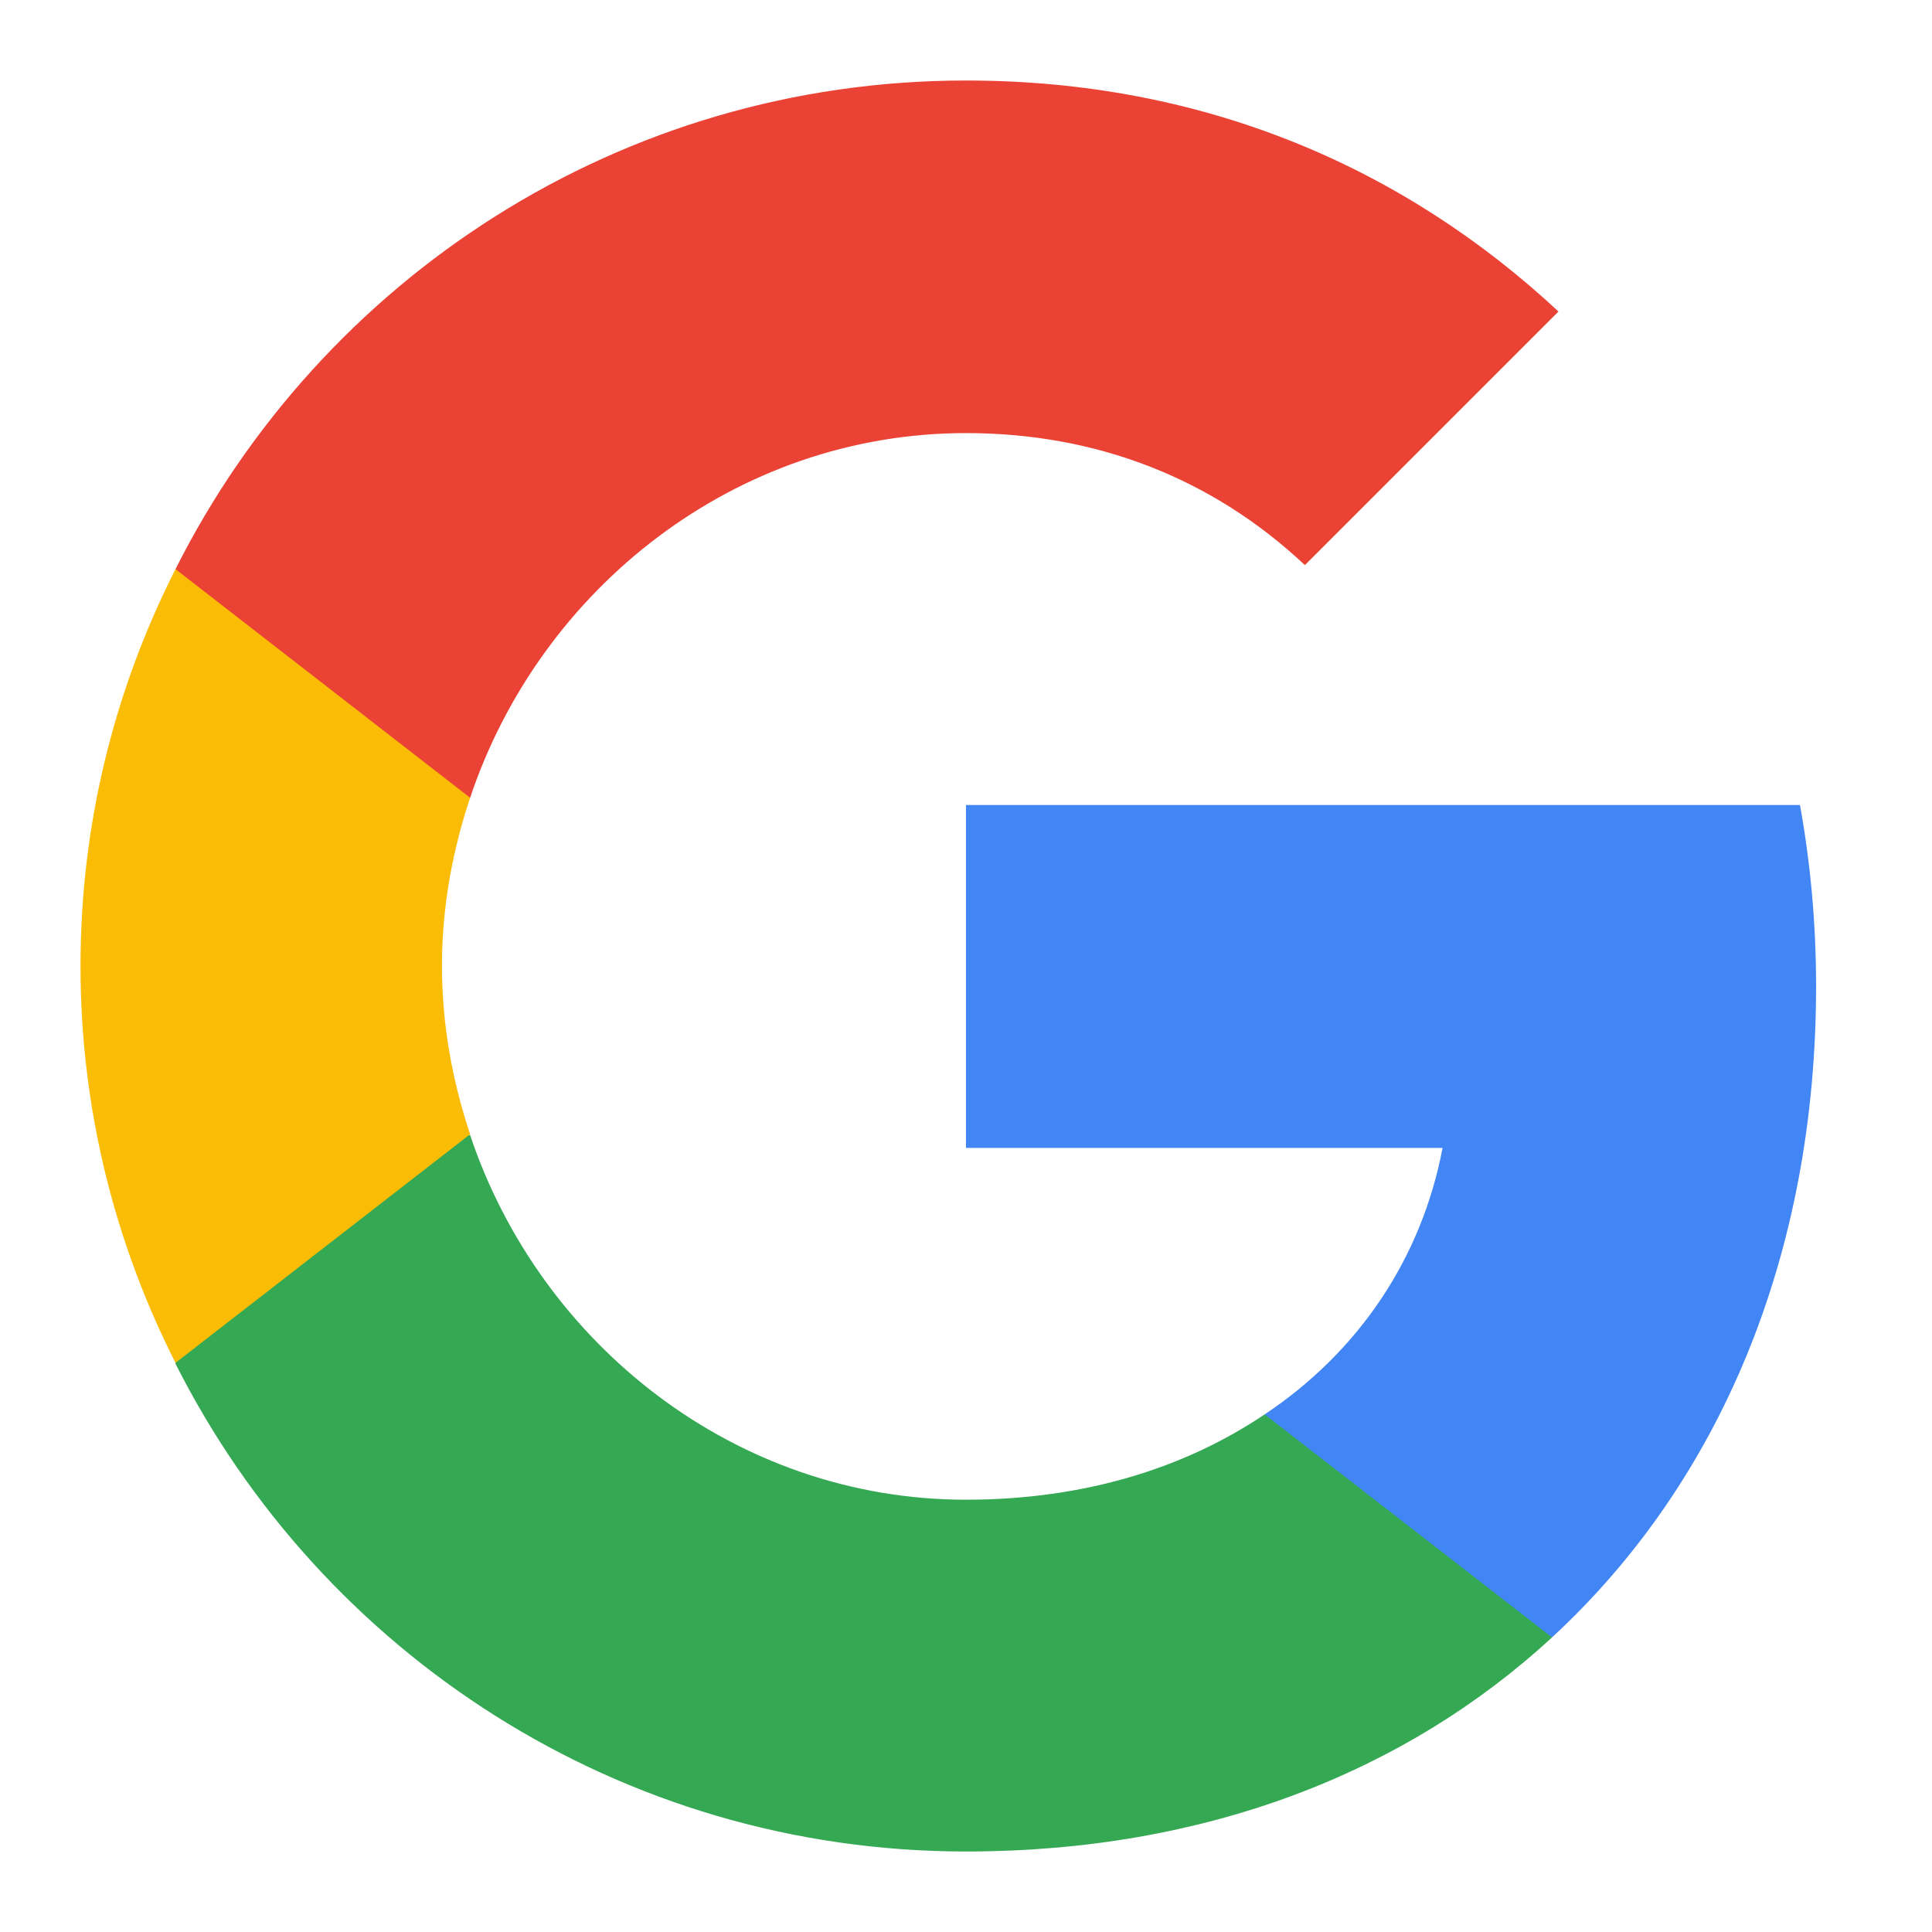
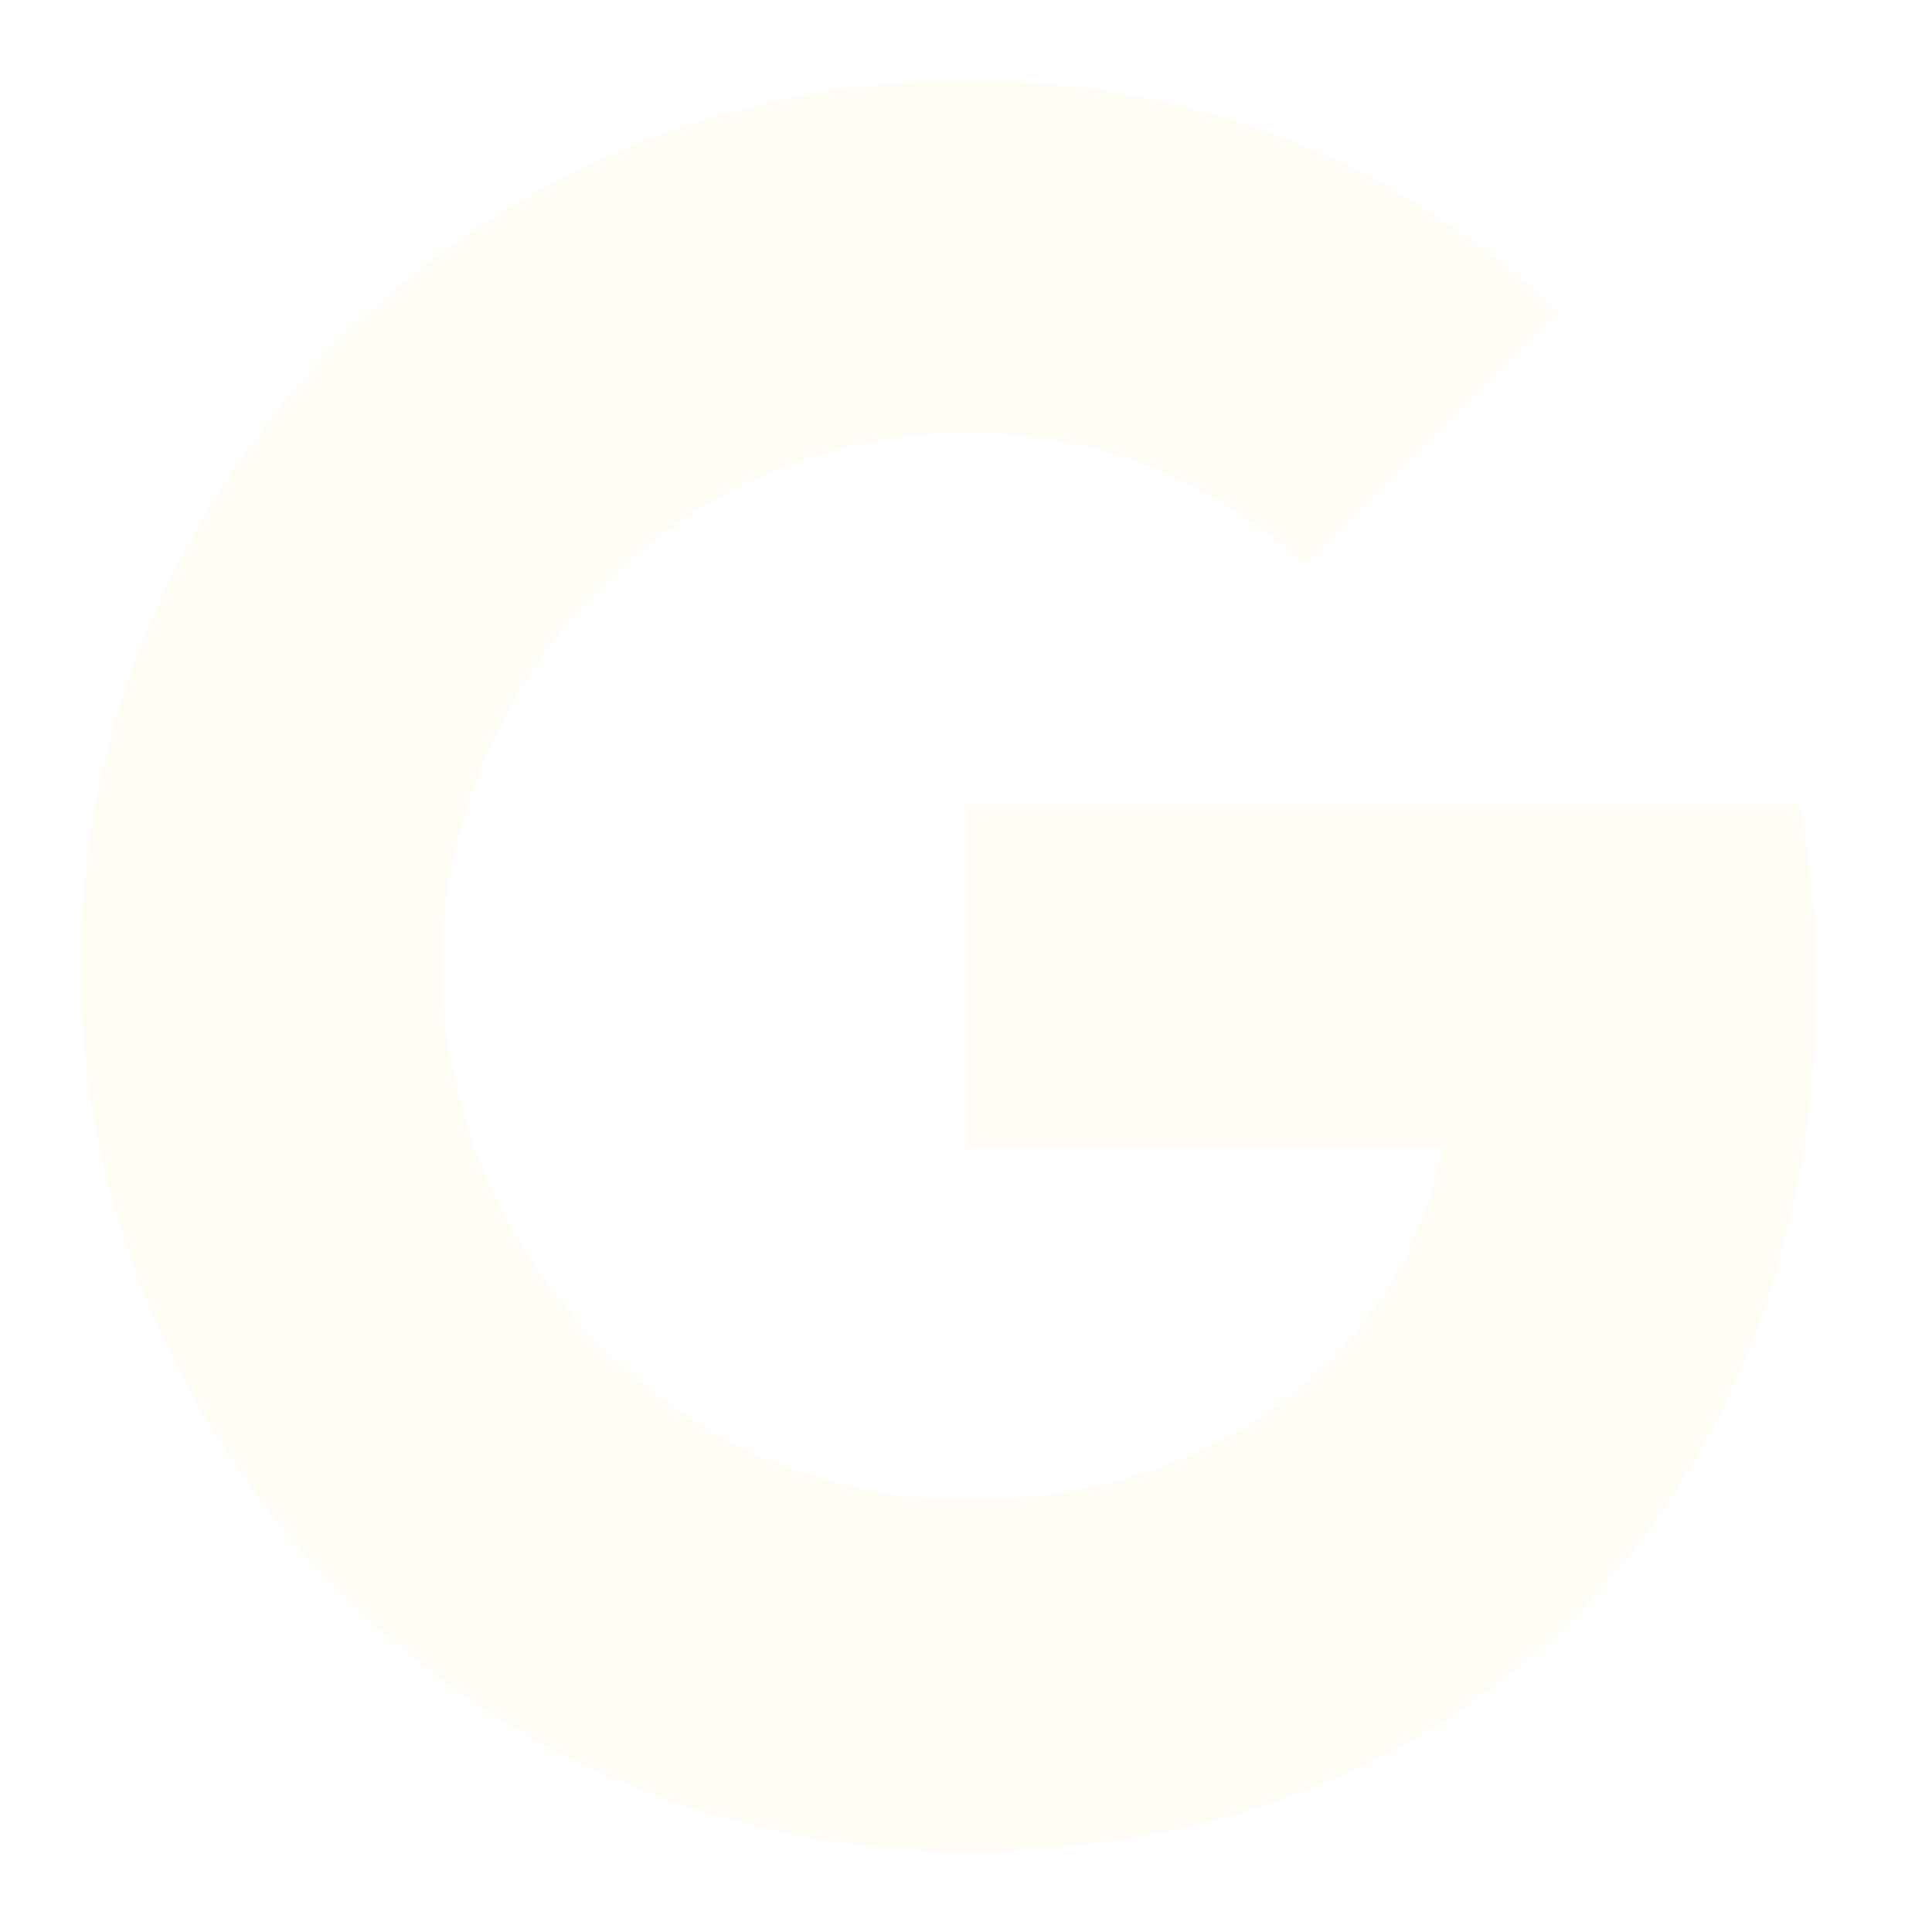
- <svg xmlns="http://www.w3.org/2000/svg" width="24" height="24" viewBox="0 0 24 24" fill="none">
-   <path d="M22.56 12.25C22.56 11.47 22.49 10.72 22.36 10H12V14.26H17.92C17.66 15.63 16.88 16.79 15.71 17.57V20.34H19.28C21.36 18.42 22.56 15.6 22.56 12.25Z" fill="#4285F4" />
-   <path d="M12 23C14.97 23 17.46 22.02 19.28 20.34L15.71 17.57C14.73 18.23 13.48 18.63 12 18.63C9.14 18.63 6.71 16.7 5.84 14.1H2.18V16.94C3.99 20.53 7.7 23 12 23Z" fill="#34A853" />
-   <path d="M5.84 14.09C5.62 13.43 5.49 12.73 5.49 12C5.49 11.27 5.62 10.57 5.84 9.91V7.07H2.18C1.43 8.55 1 10.22 1 12C1 13.78 1.43 15.45 2.18 16.93L5.84 14.09Z" fill="#FBBC05" />
-   <path d="M12 5.38C13.62 5.38 15.06 5.94 16.21 7.02L19.36 3.87C17.45 2.09 14.97 1 12 1C7.7 1 3.99 3.47 2.18 7.07L5.84 9.91C6.71 7.31 9.14 5.38 12 5.38Z" fill="#EA4335" />
+ <svg xmlns="http://www.w3.org/2000/svg" width="20" height="20" viewBox="0 0 20 20" fill="none">
+   <path d="M18.8 10.208C18.8 9.558 18.742 8.933 18.633 8.333H10V11.883H14.933C14.717 13.025 14.067 13.992 13.092 14.642V16.95H16.067C17.8 15.35 18.8 13 18.8 10.208Z" fill="#FFFCF6" />
+   <path d="M10 19.167C12.475 19.167 14.55 18.35 16.067 16.95L13.092 14.642C12.275 15.192 11.233 15.525 10 15.525C7.617 15.525 5.592 13.917 4.867 11.75H1.817V14.117C3.325 17.108 6.417 19.167 10 19.167Z" fill="#FFFCF6" />
+   <path d="M4.867 11.742C4.683 11.192 4.575 10.608 4.575 10C4.575 9.392 4.683 8.808 4.867 8.258V5.892H1.817C1.192 7.125 0.833 8.517 0.833 10C0.833 11.483 1.192 12.875 1.817 14.108L4.867 11.742Z" fill="#FFFCF6" />
+   <path d="M10 4.483C11.35 4.483 12.55 4.95 13.508 5.85L16.133 3.225C14.542 1.742 12.475 0.833 10 0.833C6.417 0.833 3.325 2.892 1.817 5.892L4.867 8.258C5.592 6.092 7.617 4.483 10 4.483Z" fill="#FFFCF6" />
</svg>
